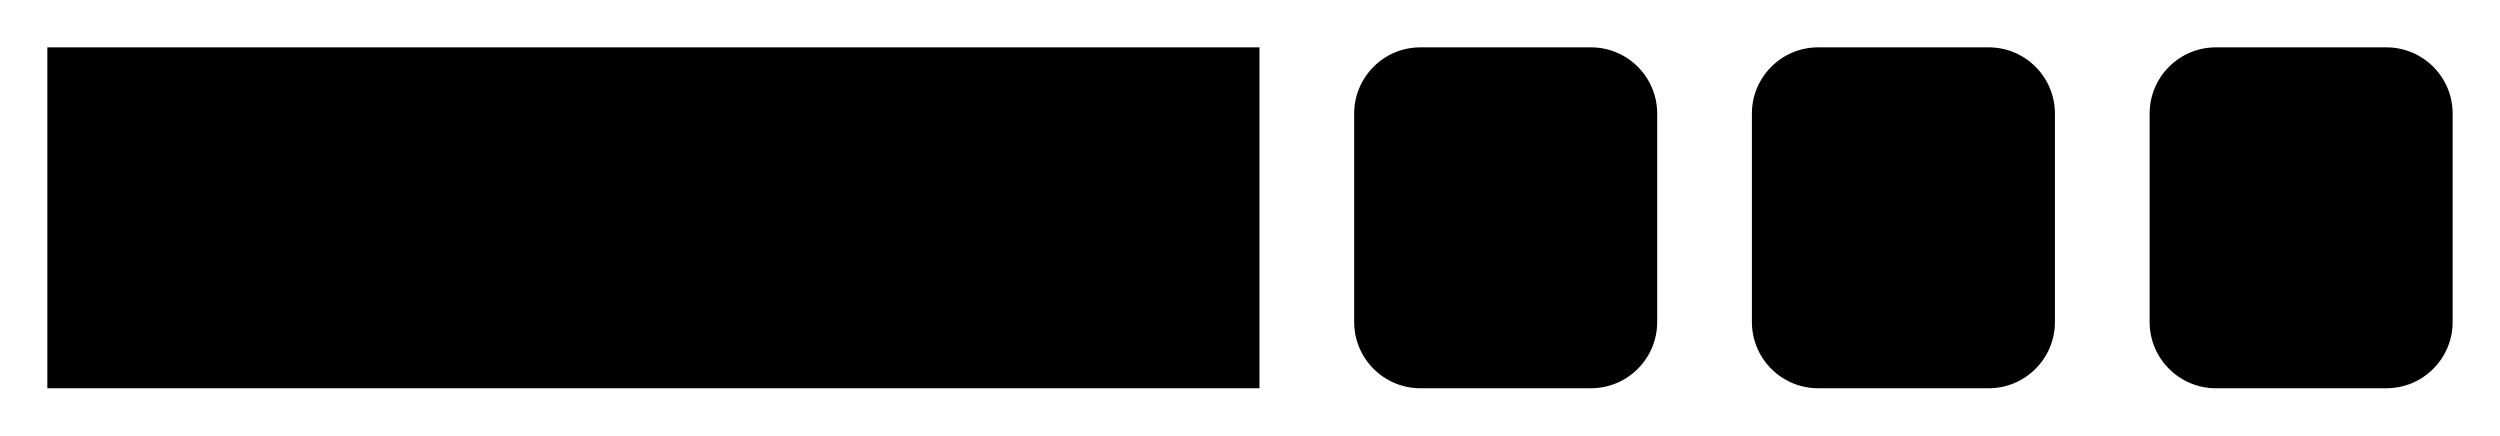
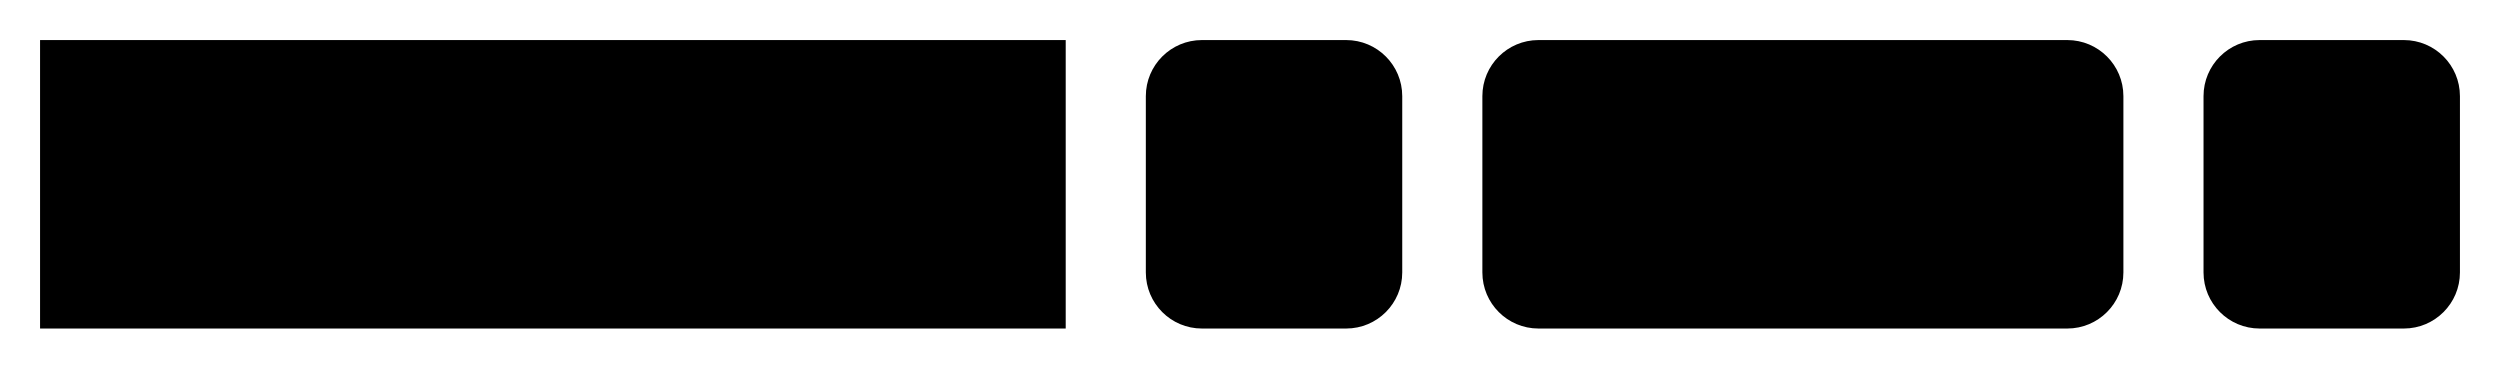
- <svg xmlns="http://www.w3.org/2000/svg" version="1.1" width="264" height="46" viewbox="0 0 264 46">
+ <svg xmlns="http://www.w3.org/2000/svg" version="1.1" width="312" height="46" viewbox="0 0 312 46">
  <defs>
    <style type="text/css">#guide .c{fill:none;stroke:#222222;}#guide .k{fill:#000000;font-family:Roboto Mono,Sans-serif;font-size:20px;}#guide .s{fill:#e4f4ff;stroke:#222222;}#guide .syn{fill:#8D8D8D;font-family:Roboto Mono,Sans-serif;font-size:20px;}</style>
  </defs>
-   <path class="c" d="M0 31h5m128 0h10m32 0h10m32 0h10m32 0h5" />
+   <path class="c" d="M0 31h5m128 0h10m32 0h10m80 0h10m32 0h5" />
  <rect class="s" x="5" y="5" width="128" height="36" />
  <text class="k" x="15" y="31">MV_DEDUPE</text>
  <rect class="s" x="143" y="5" width="32" height="36" rx="7" />
  <text class="syn" x="153" y="31">(</text>
-   <rect class="s" x="185" y="5" width="32" height="36" rx="7" />
-   <text class="k" x="195" y="31">v</text>
-   <rect class="s" x="227" y="5" width="32" height="36" rx="7" />
-   <text class="syn" x="237" y="31">)</text>
+   <rect class="s" x="185" y="5" width="80" height="36" rx="7" />
+   <text class="k" x="195" y="31">field</text>
+   <rect class="s" x="275" y="5" width="32" height="36" rx="7" />
+   <text class="syn" x="285" y="31">)</text>
</svg>
